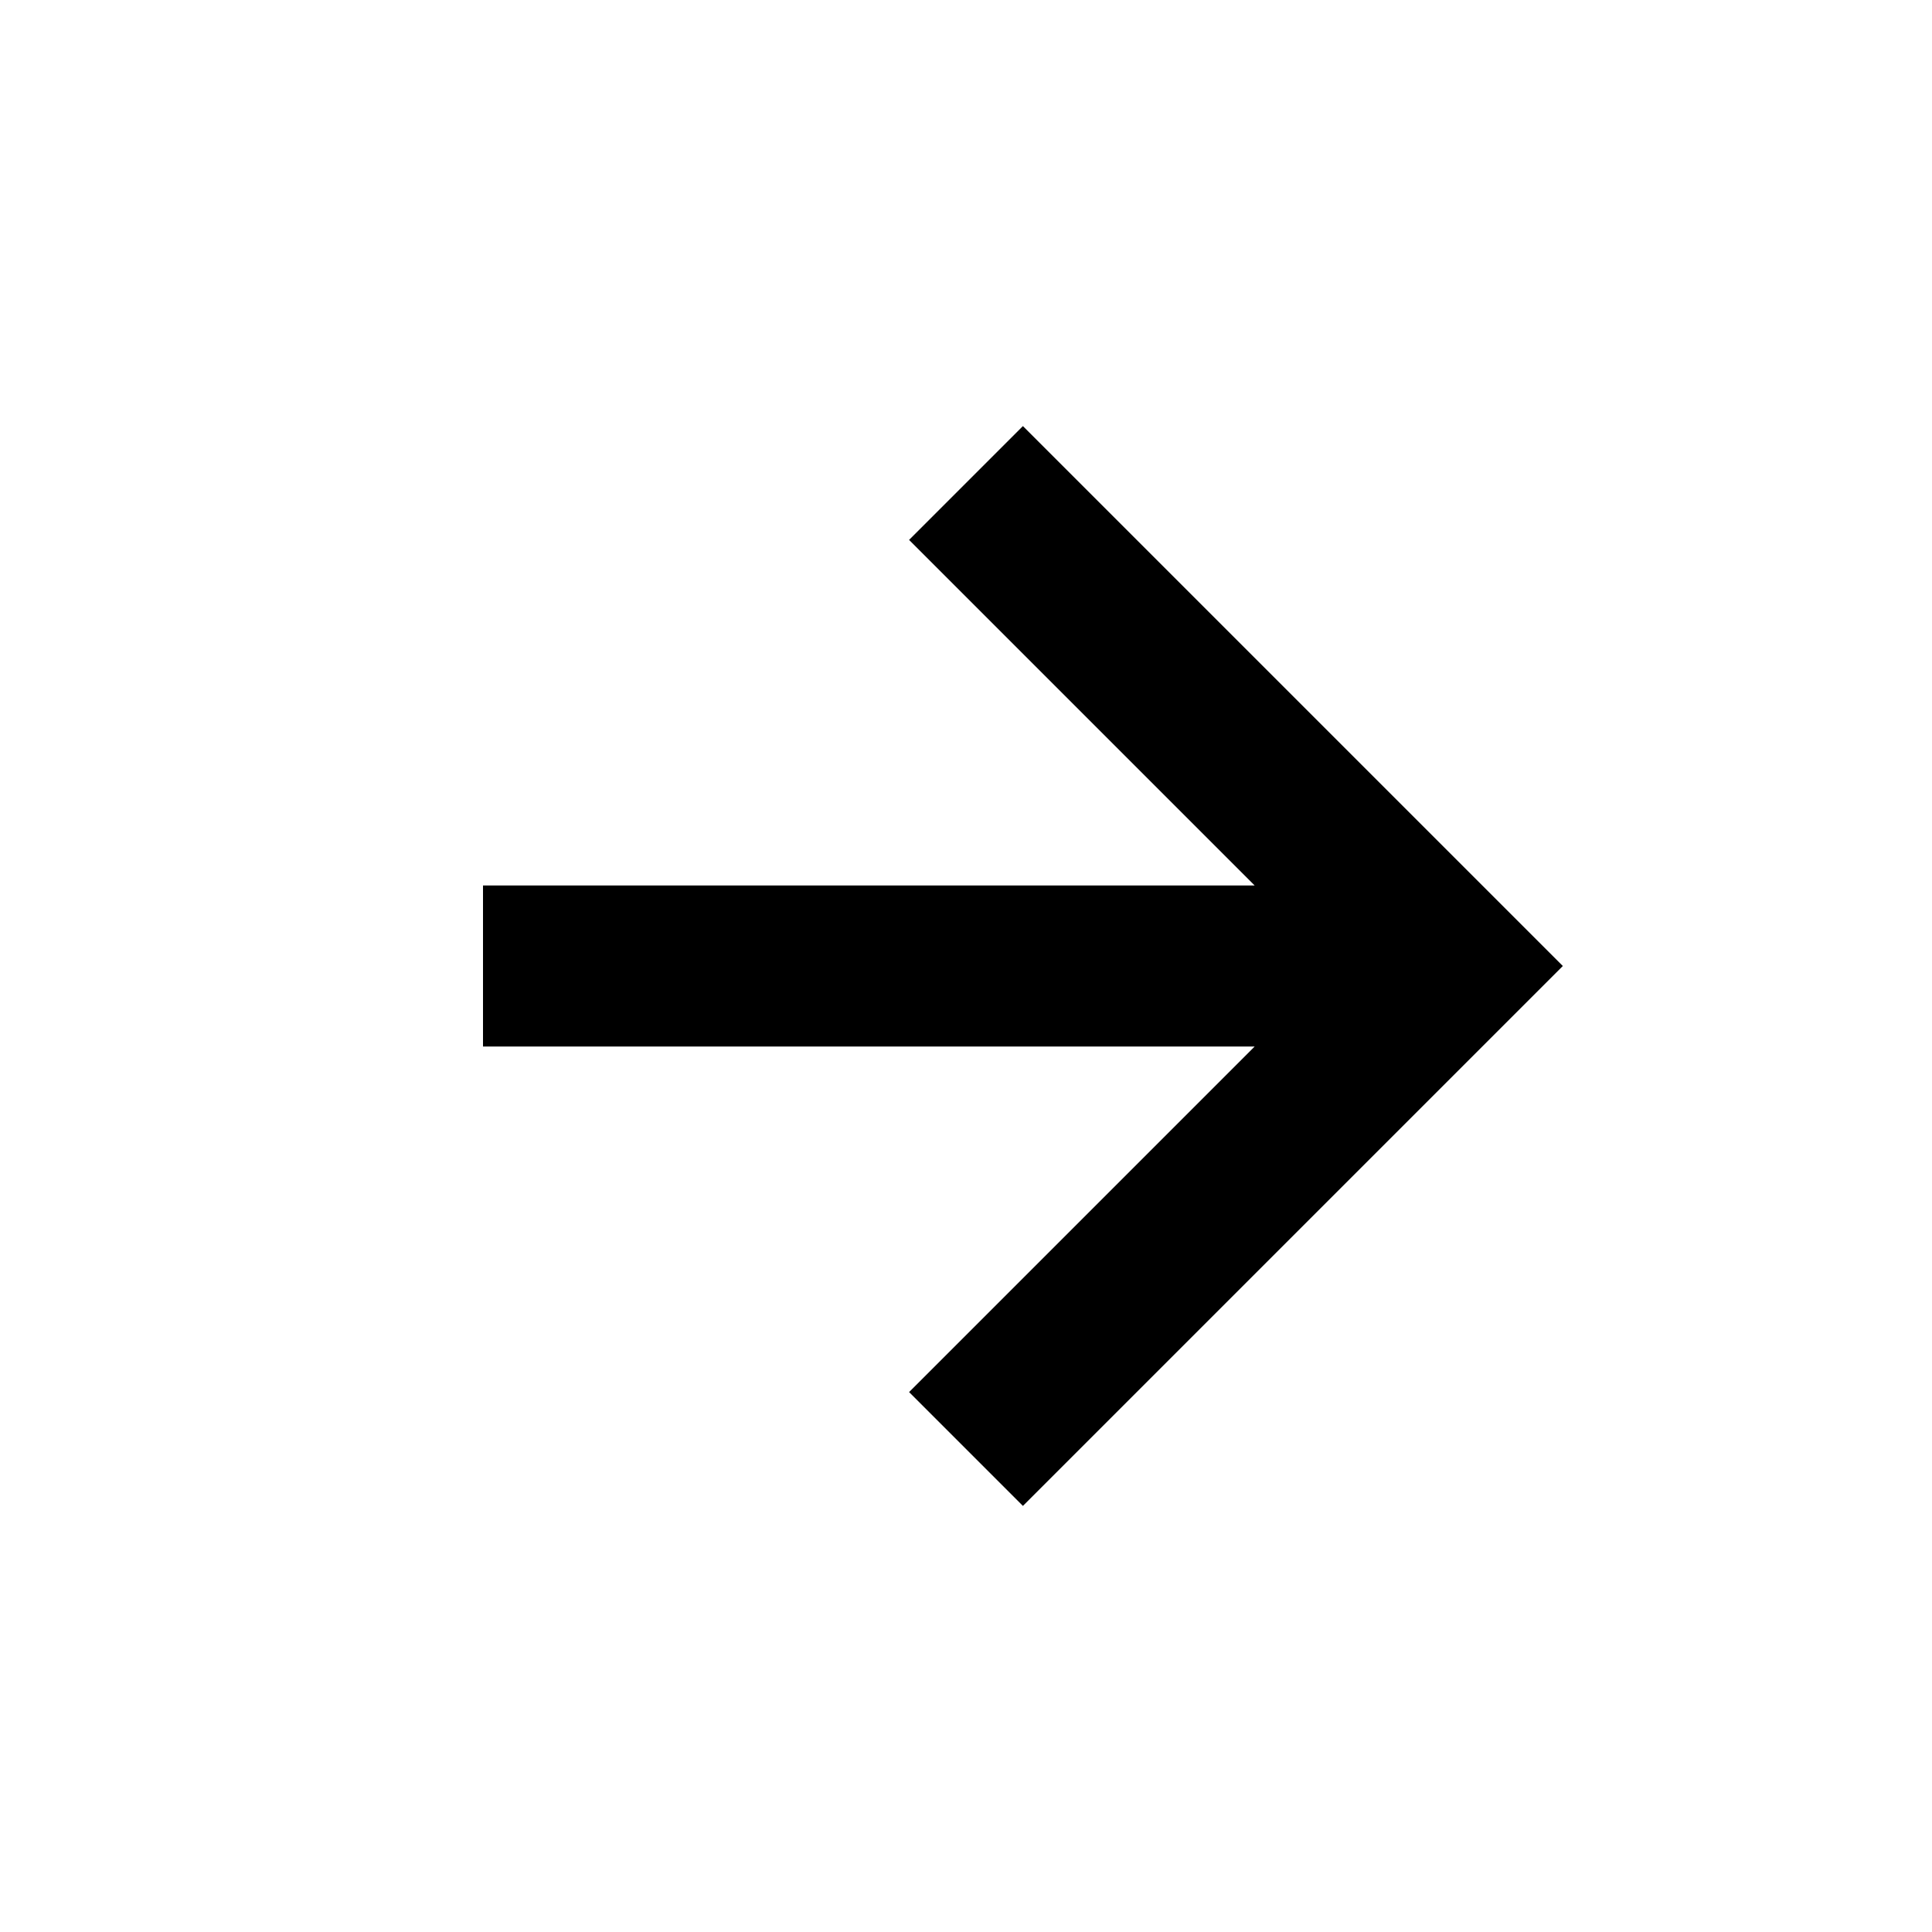
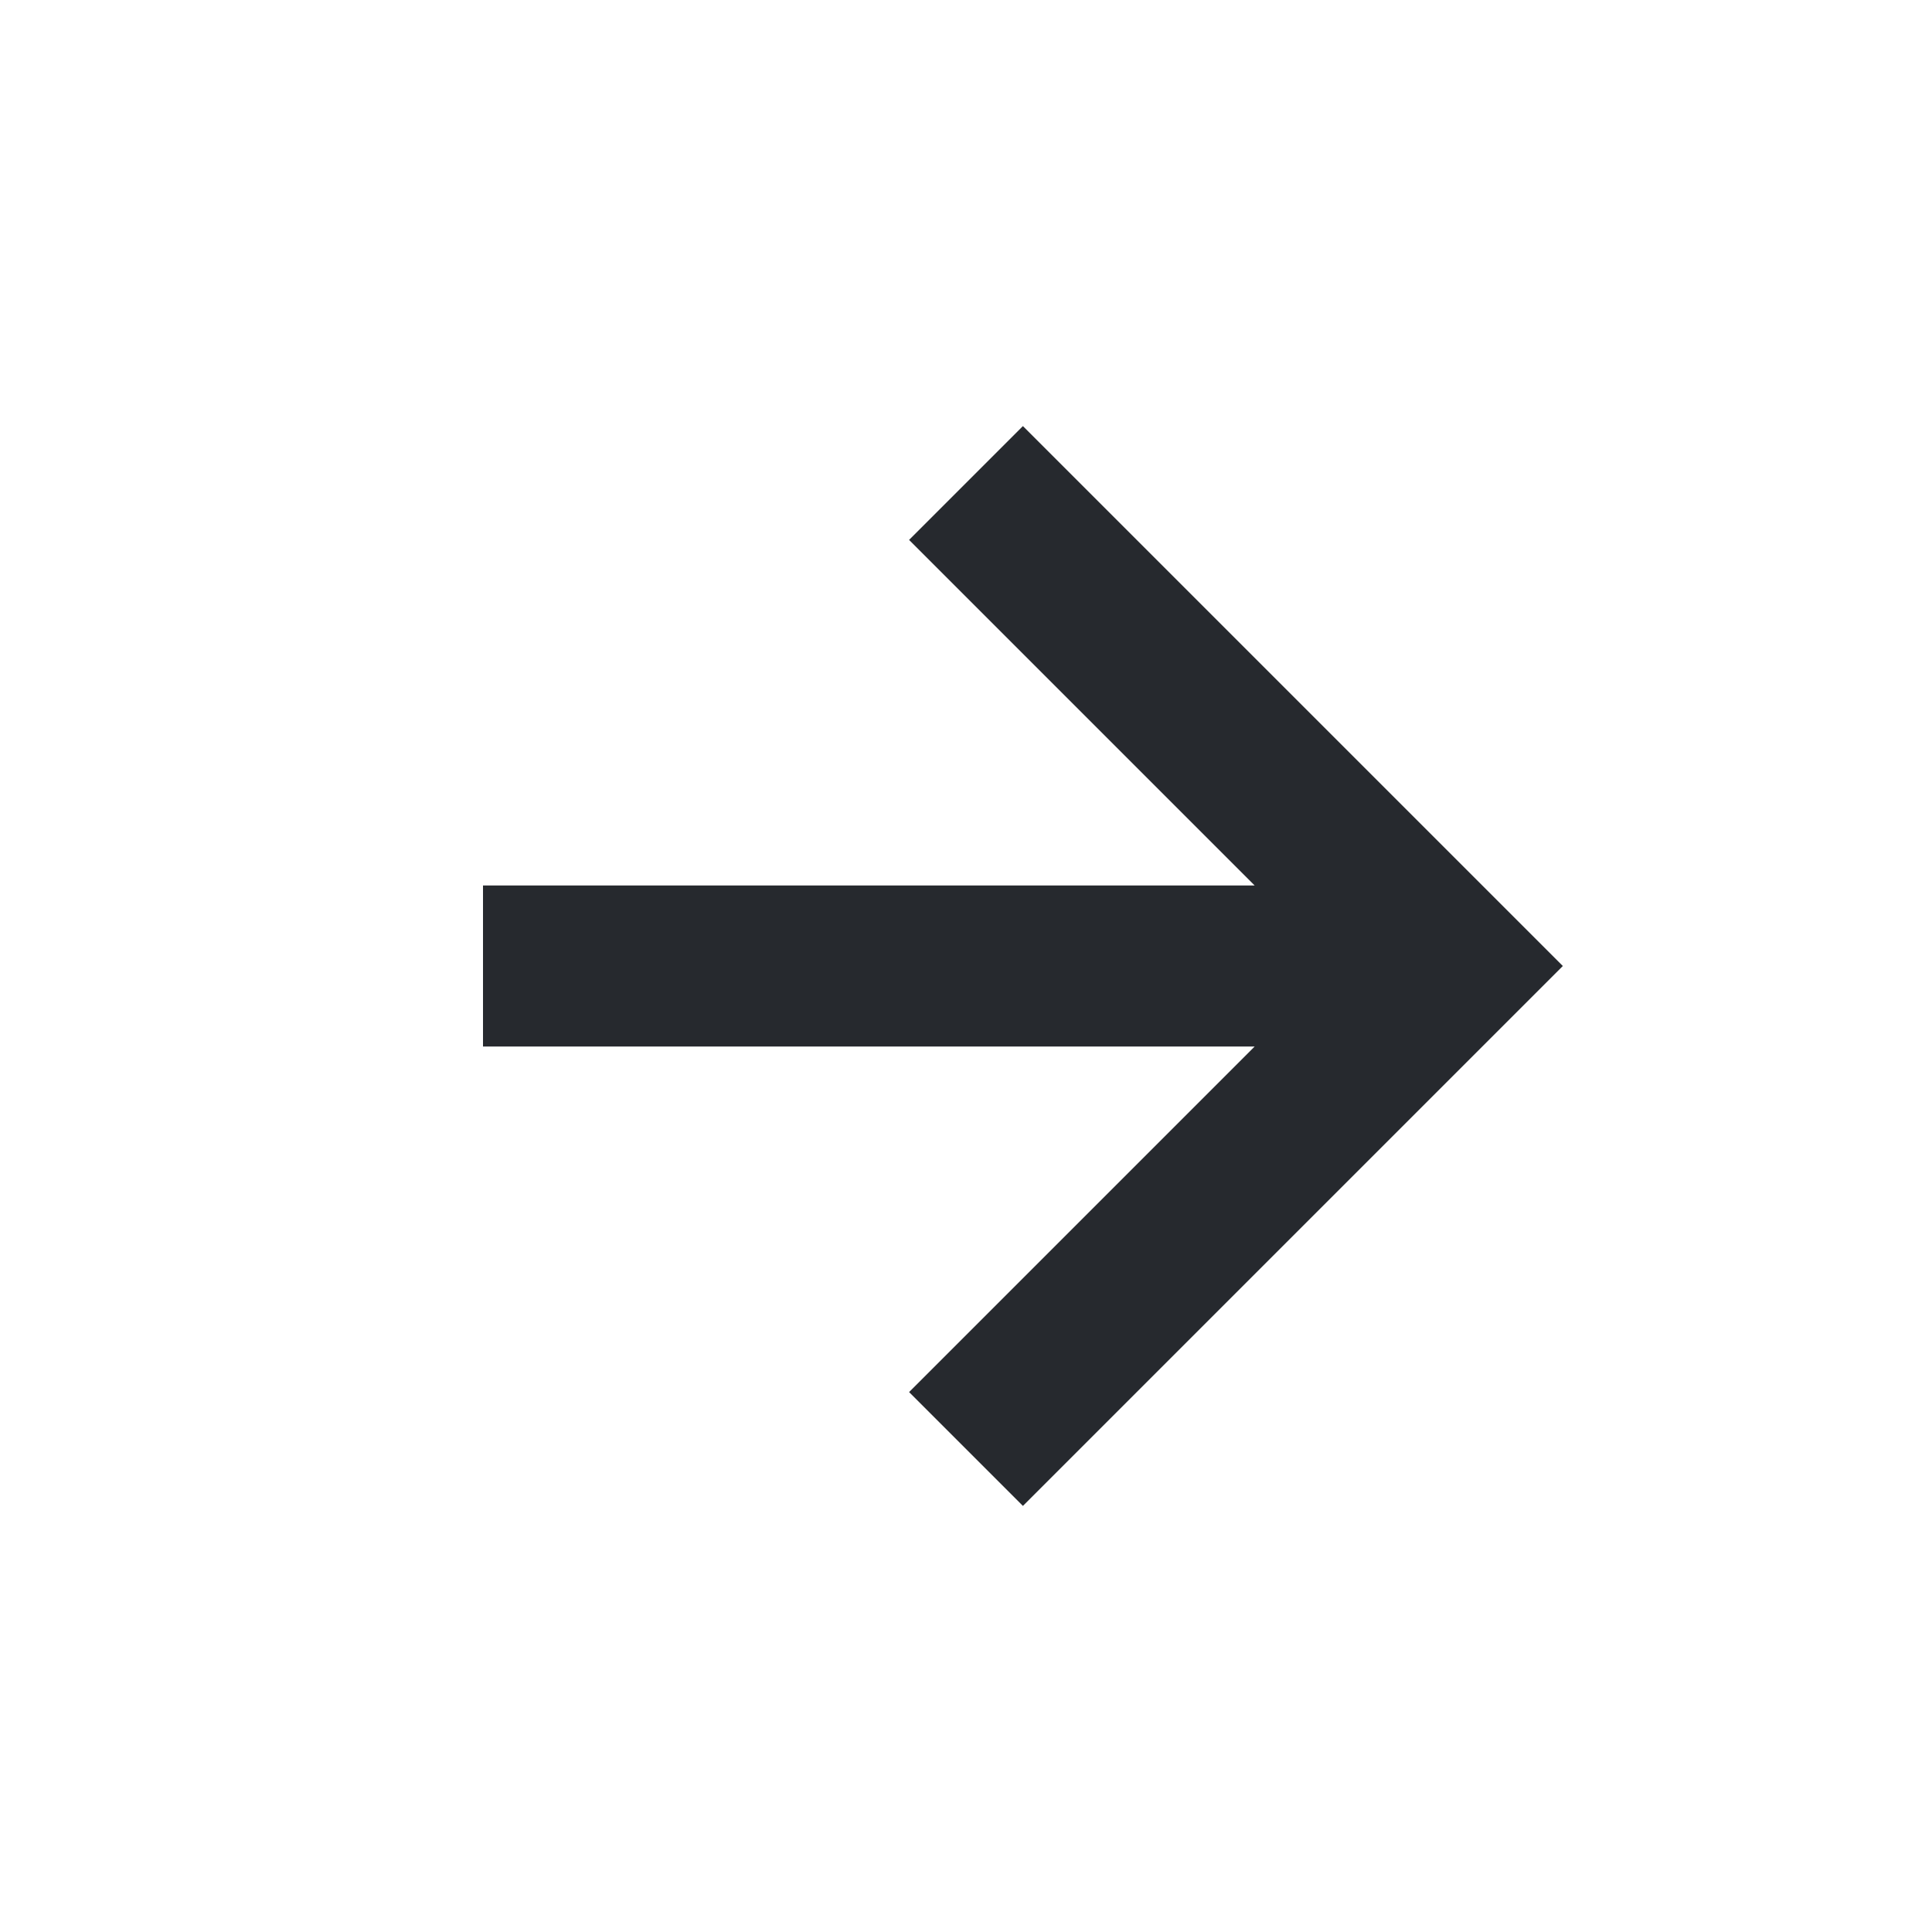
- <svg xmlns="http://www.w3.org/2000/svg" width="24" height="24" viewBox="0 0 24 24">
+ <svg xmlns="http://www.w3.org/2000/svg" width="24" height="24" viewBox="0 0 24 24" fill="#26292eff">
  <path d="M11.293 17.293L12.707 18.707 19.414 12 12.707 5.293 11.293 6.707 15.586 11 6 11 6 13 15.586 13z" />
</svg>
